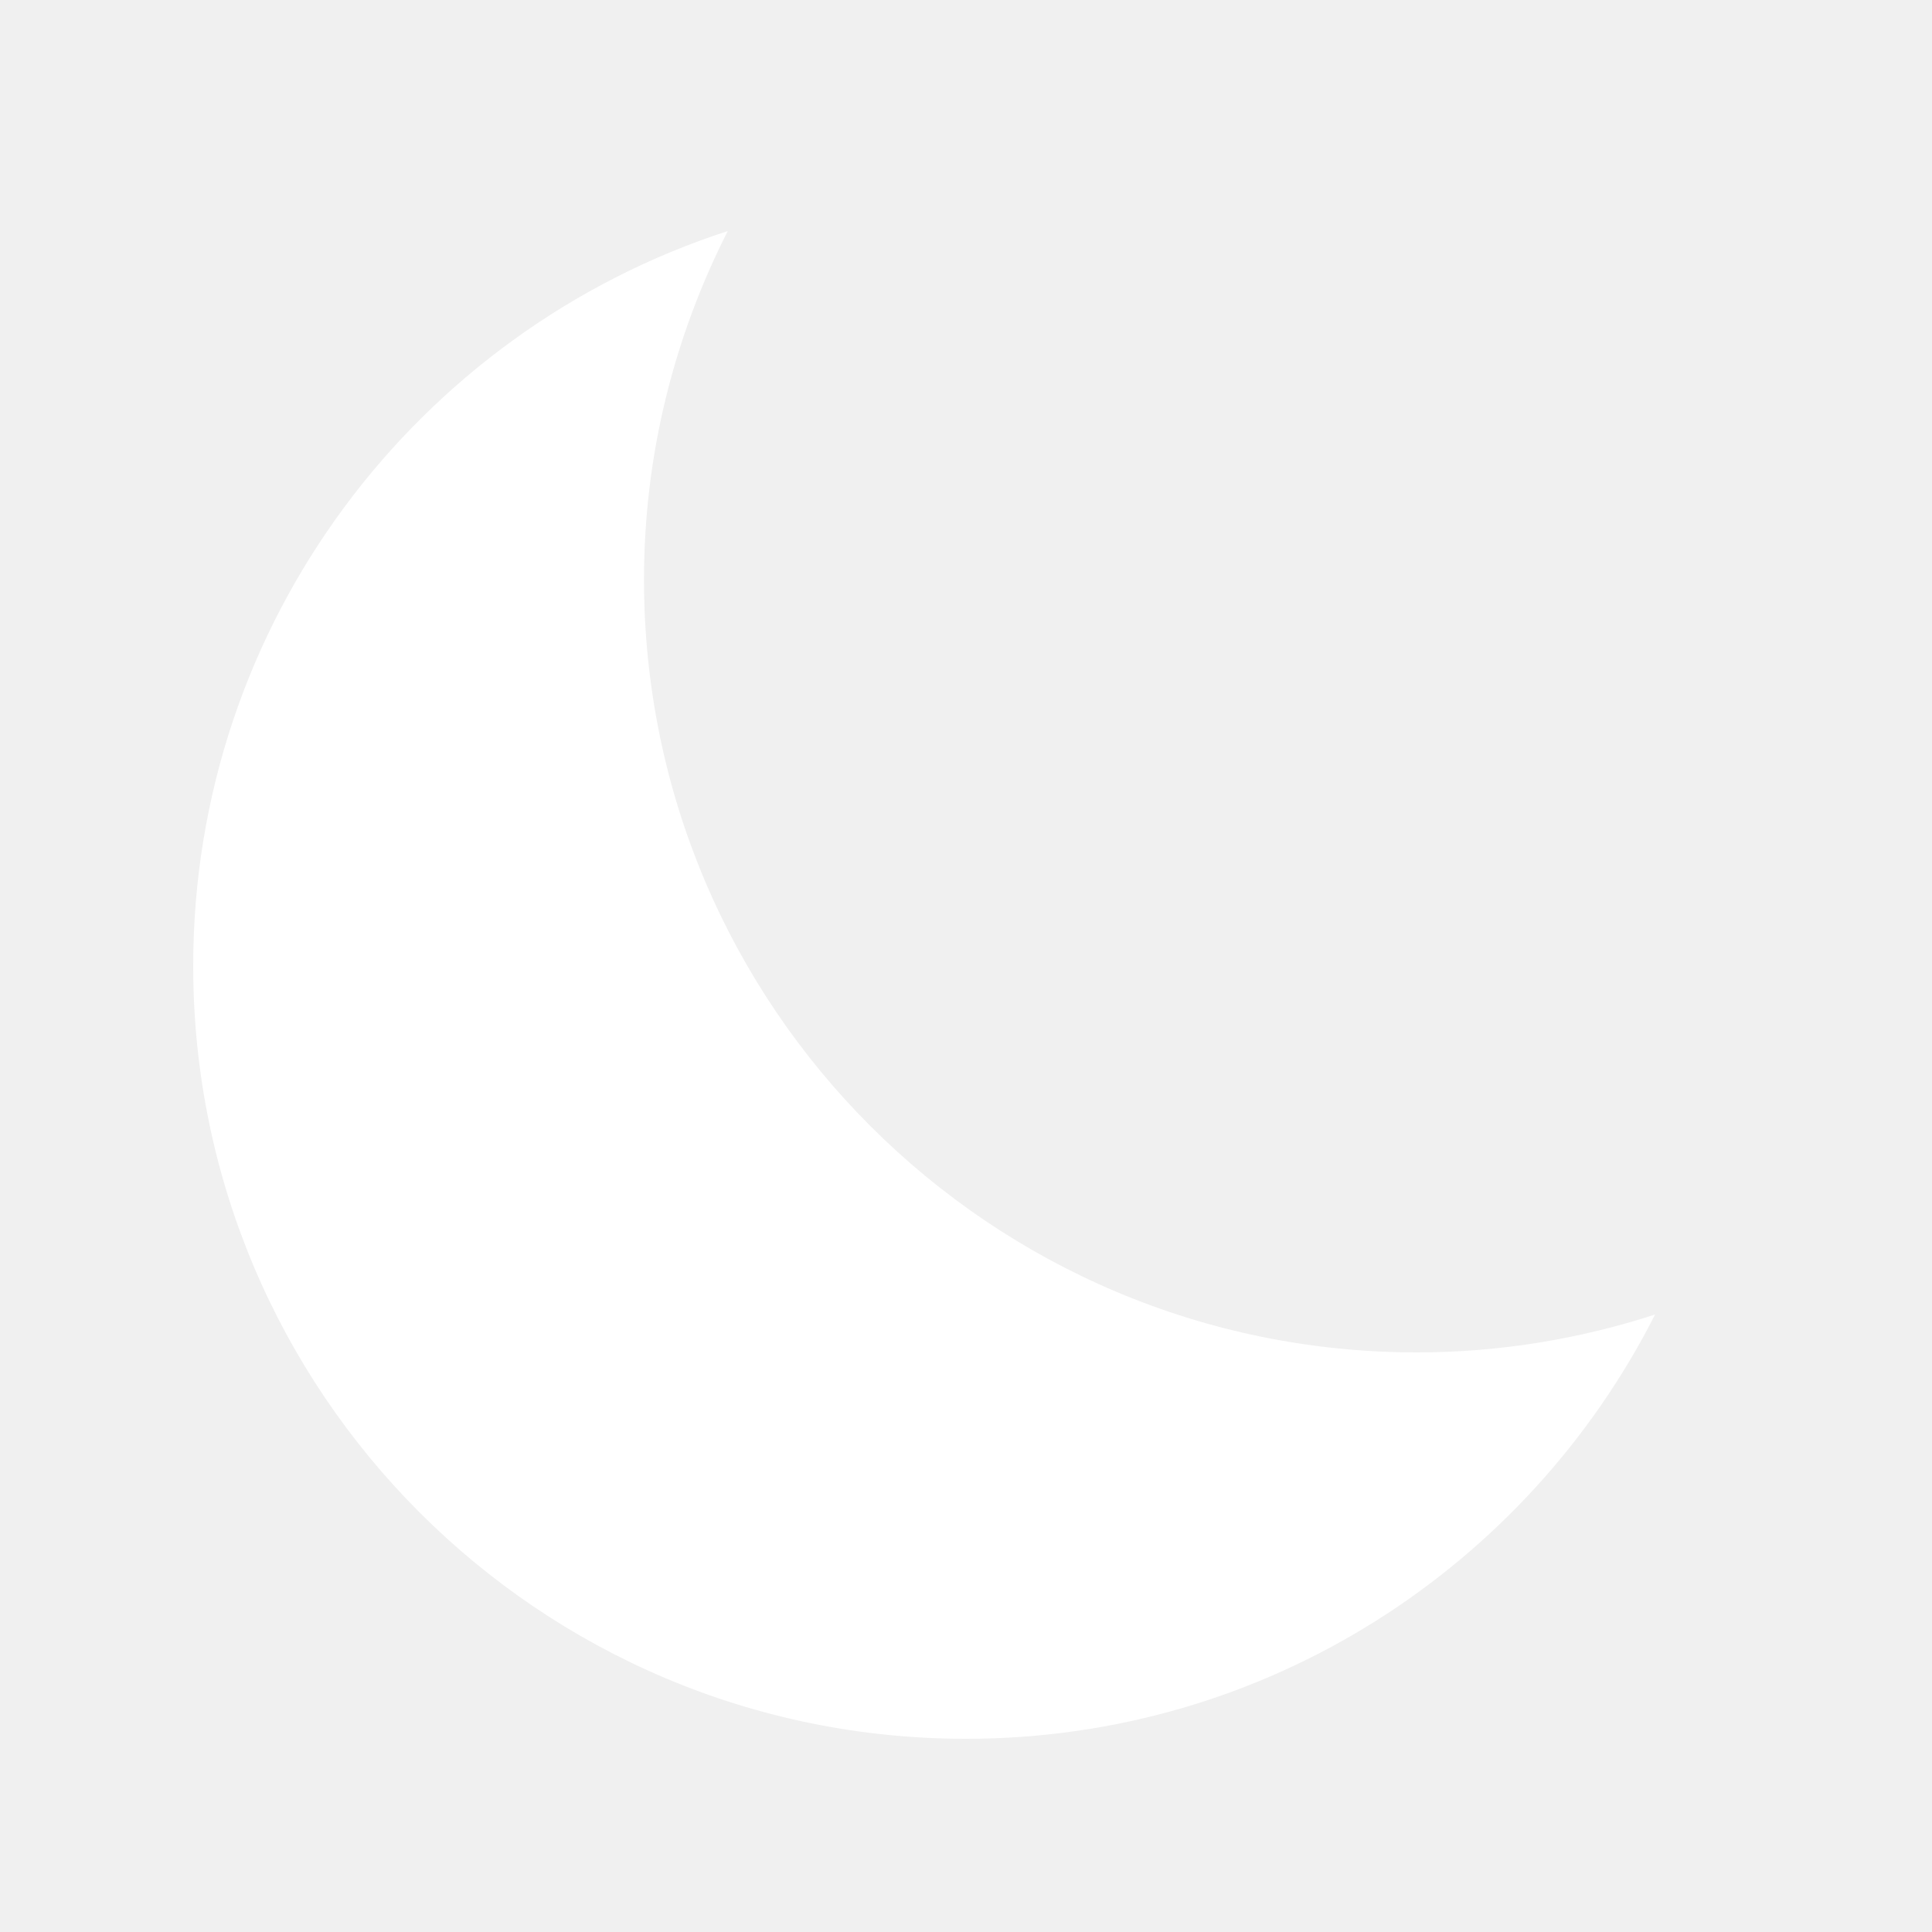
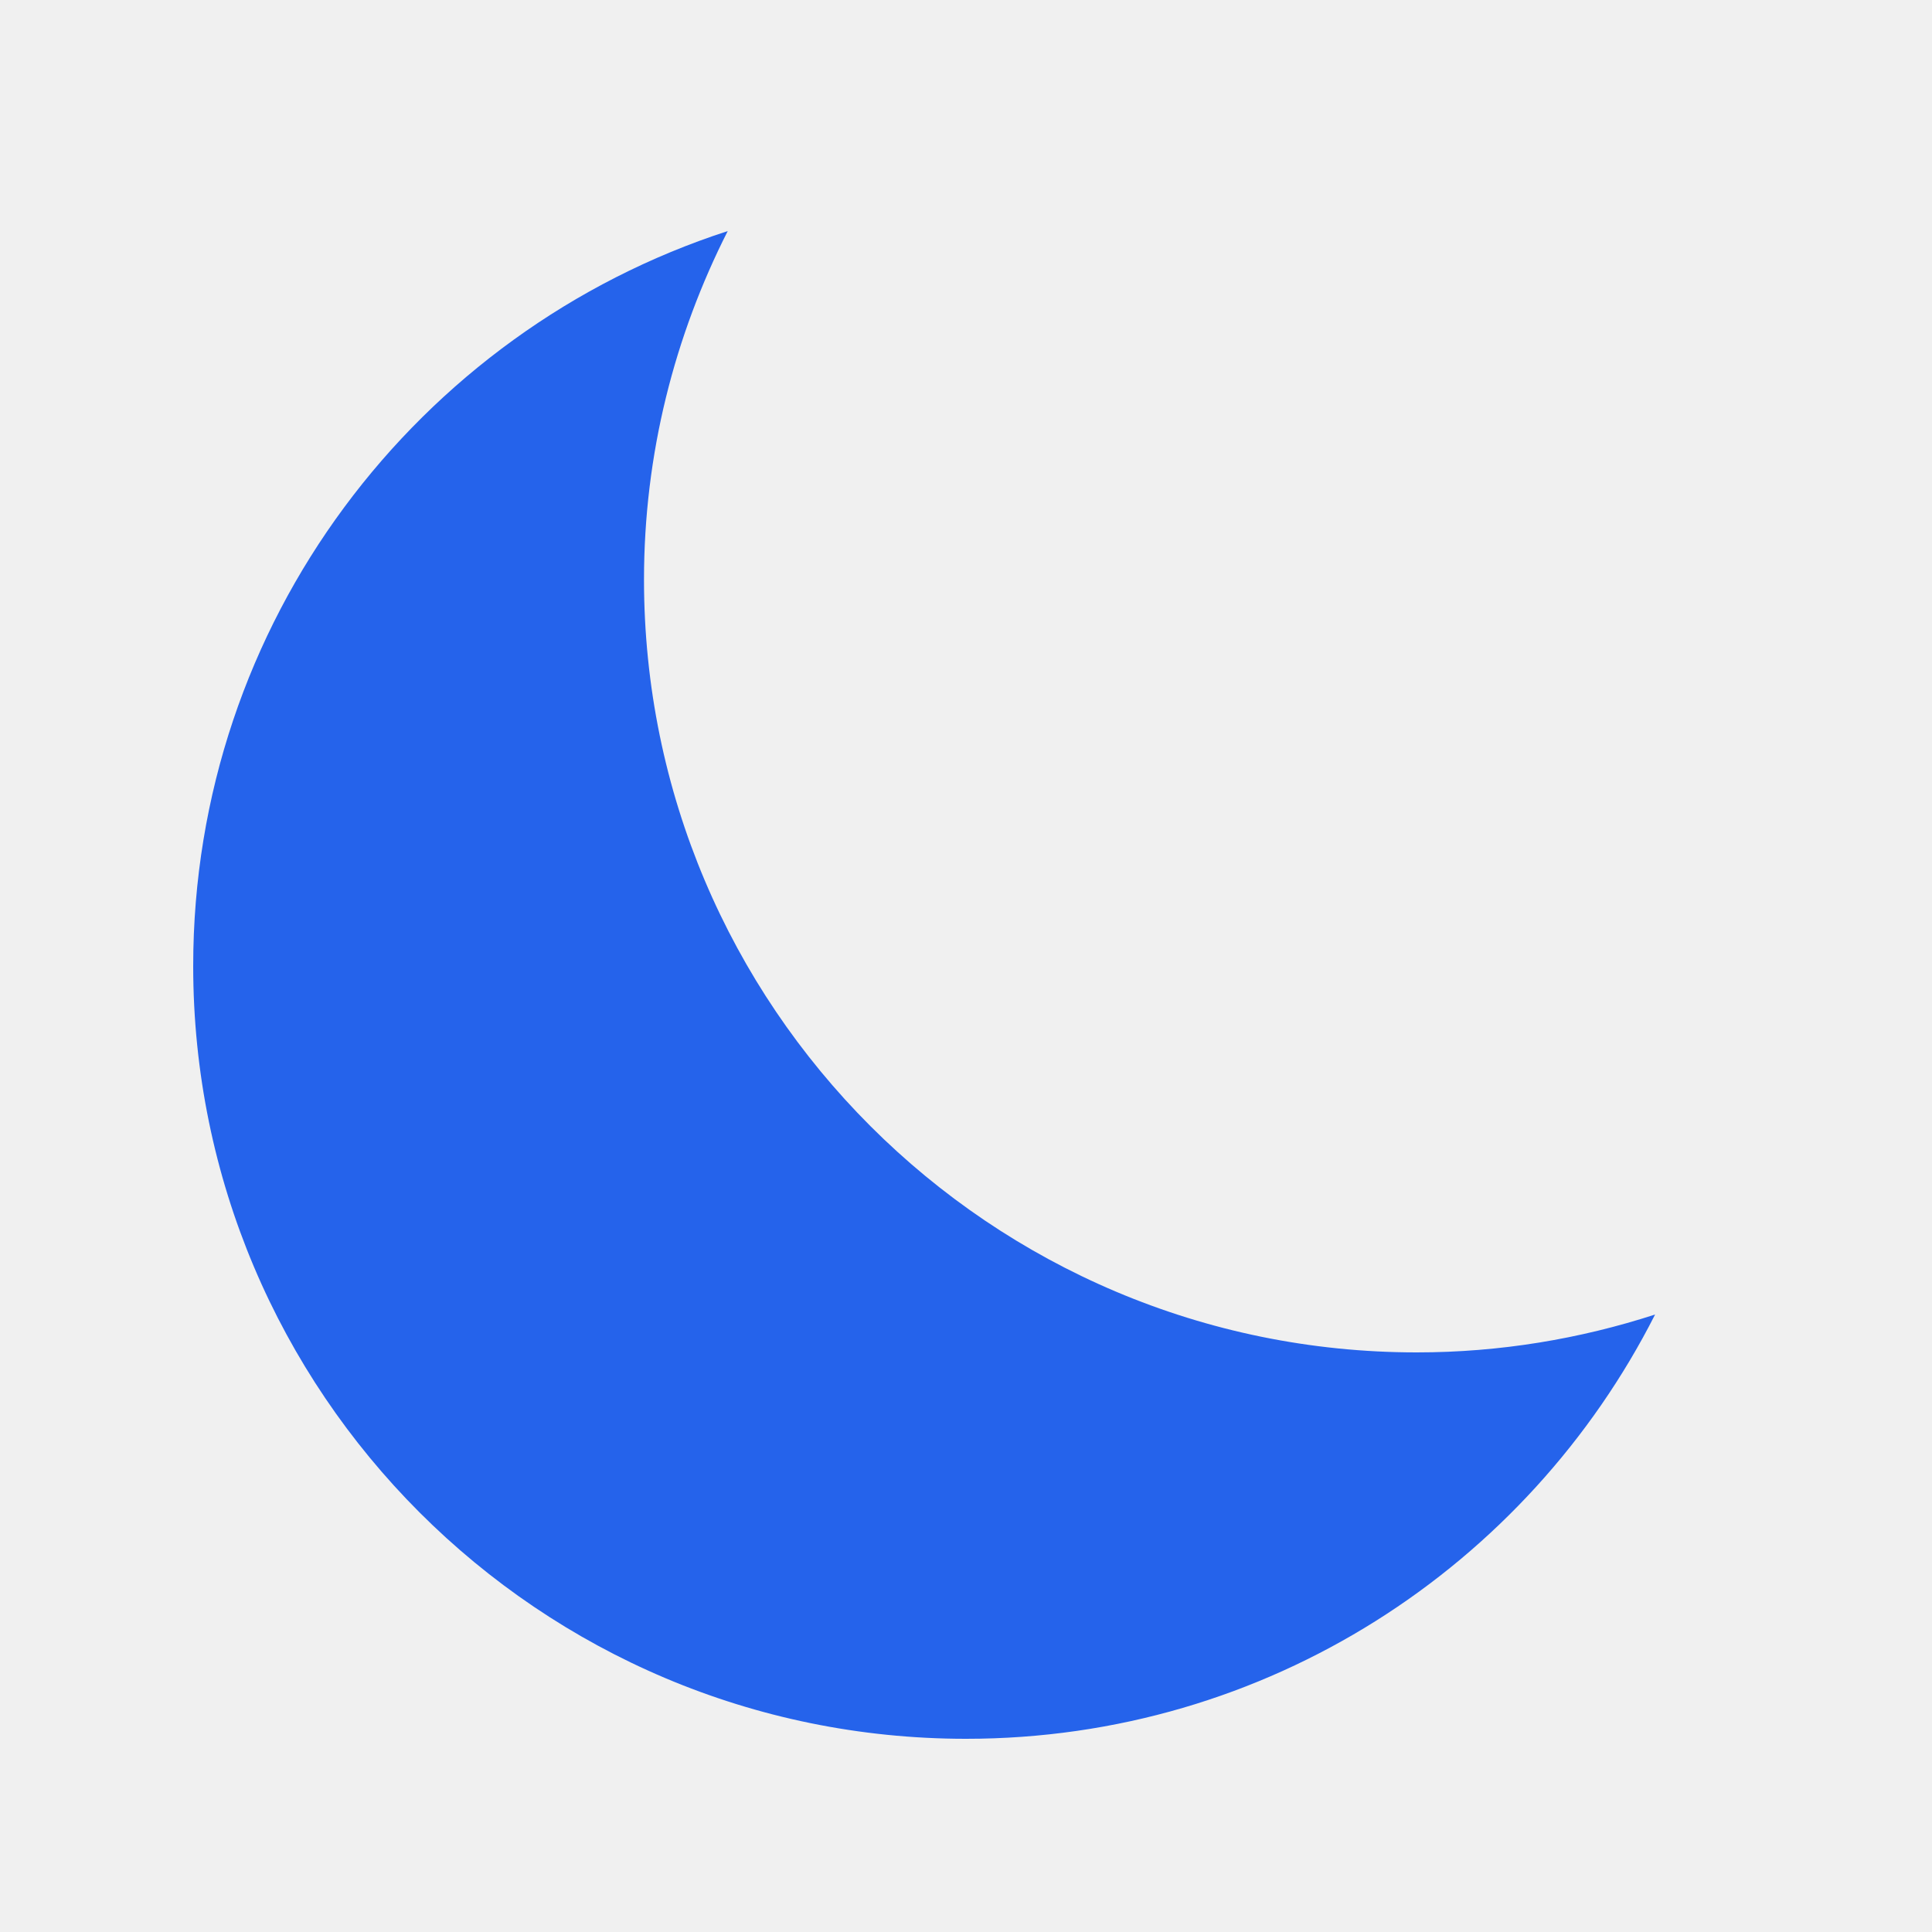
- <svg xmlns="http://www.w3.org/2000/svg" viewBox="0 0 30 30" fill="#ffffff">
-   <path d="M22,21c-6.627,0-12-5.373-12-12c0-1.95,0.475-3.785,1.3-5.412C6.485,5.148,3,9.665,3,15c0,6.627,5.373,12,12,12 c4.678,0,8.72-2.682,10.7-6.588C24.534,20.79,23.292,21,22,21z" fill="#ffffff" />
+ <svg xmlns="http://www.w3.org/2000/svg" viewBox="0 0 30 30" fill="#2563eb">
+   <path d="M22,21c-6.627,0-12-5.373-12-12c0-1.95,0.475-3.785,1.3-5.412C6.485,5.148,3,9.665,3,15c0,6.627,5.373,12,12,12 c4.678,0,8.72-2.682,10.7-6.588C24.534,20.79,23.292,21,22,21z" fill="#2563eb" />
</svg>
